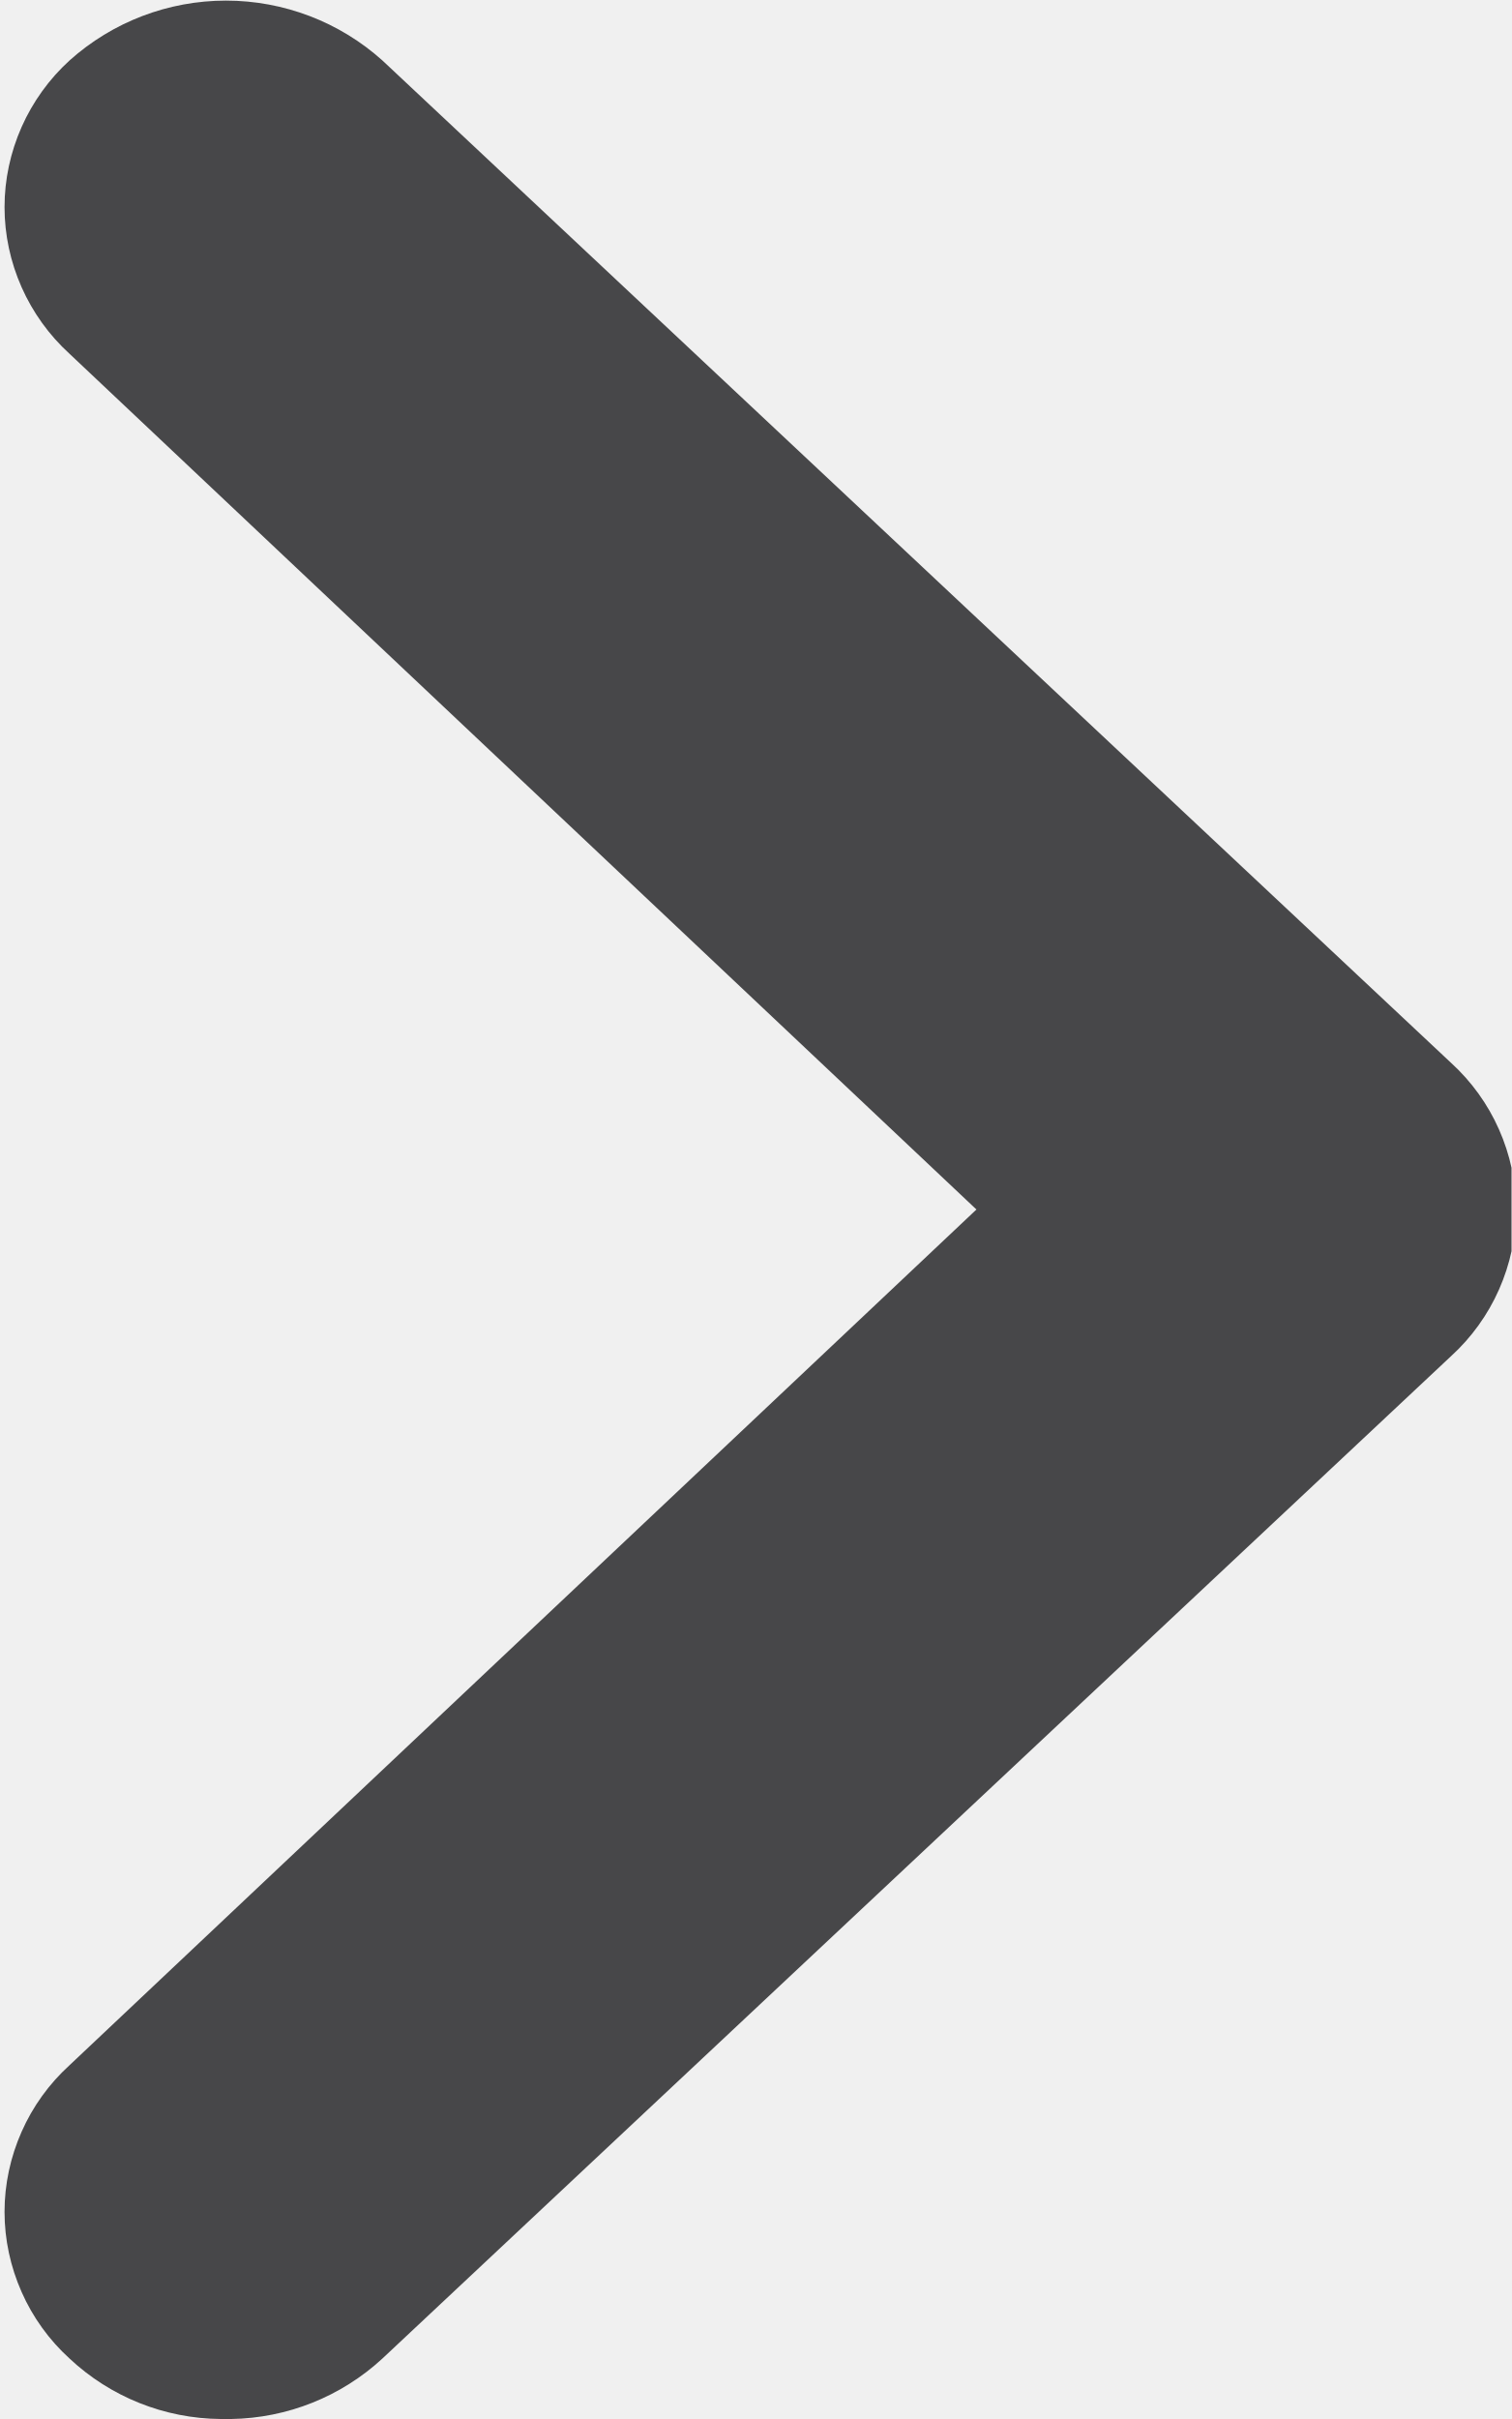
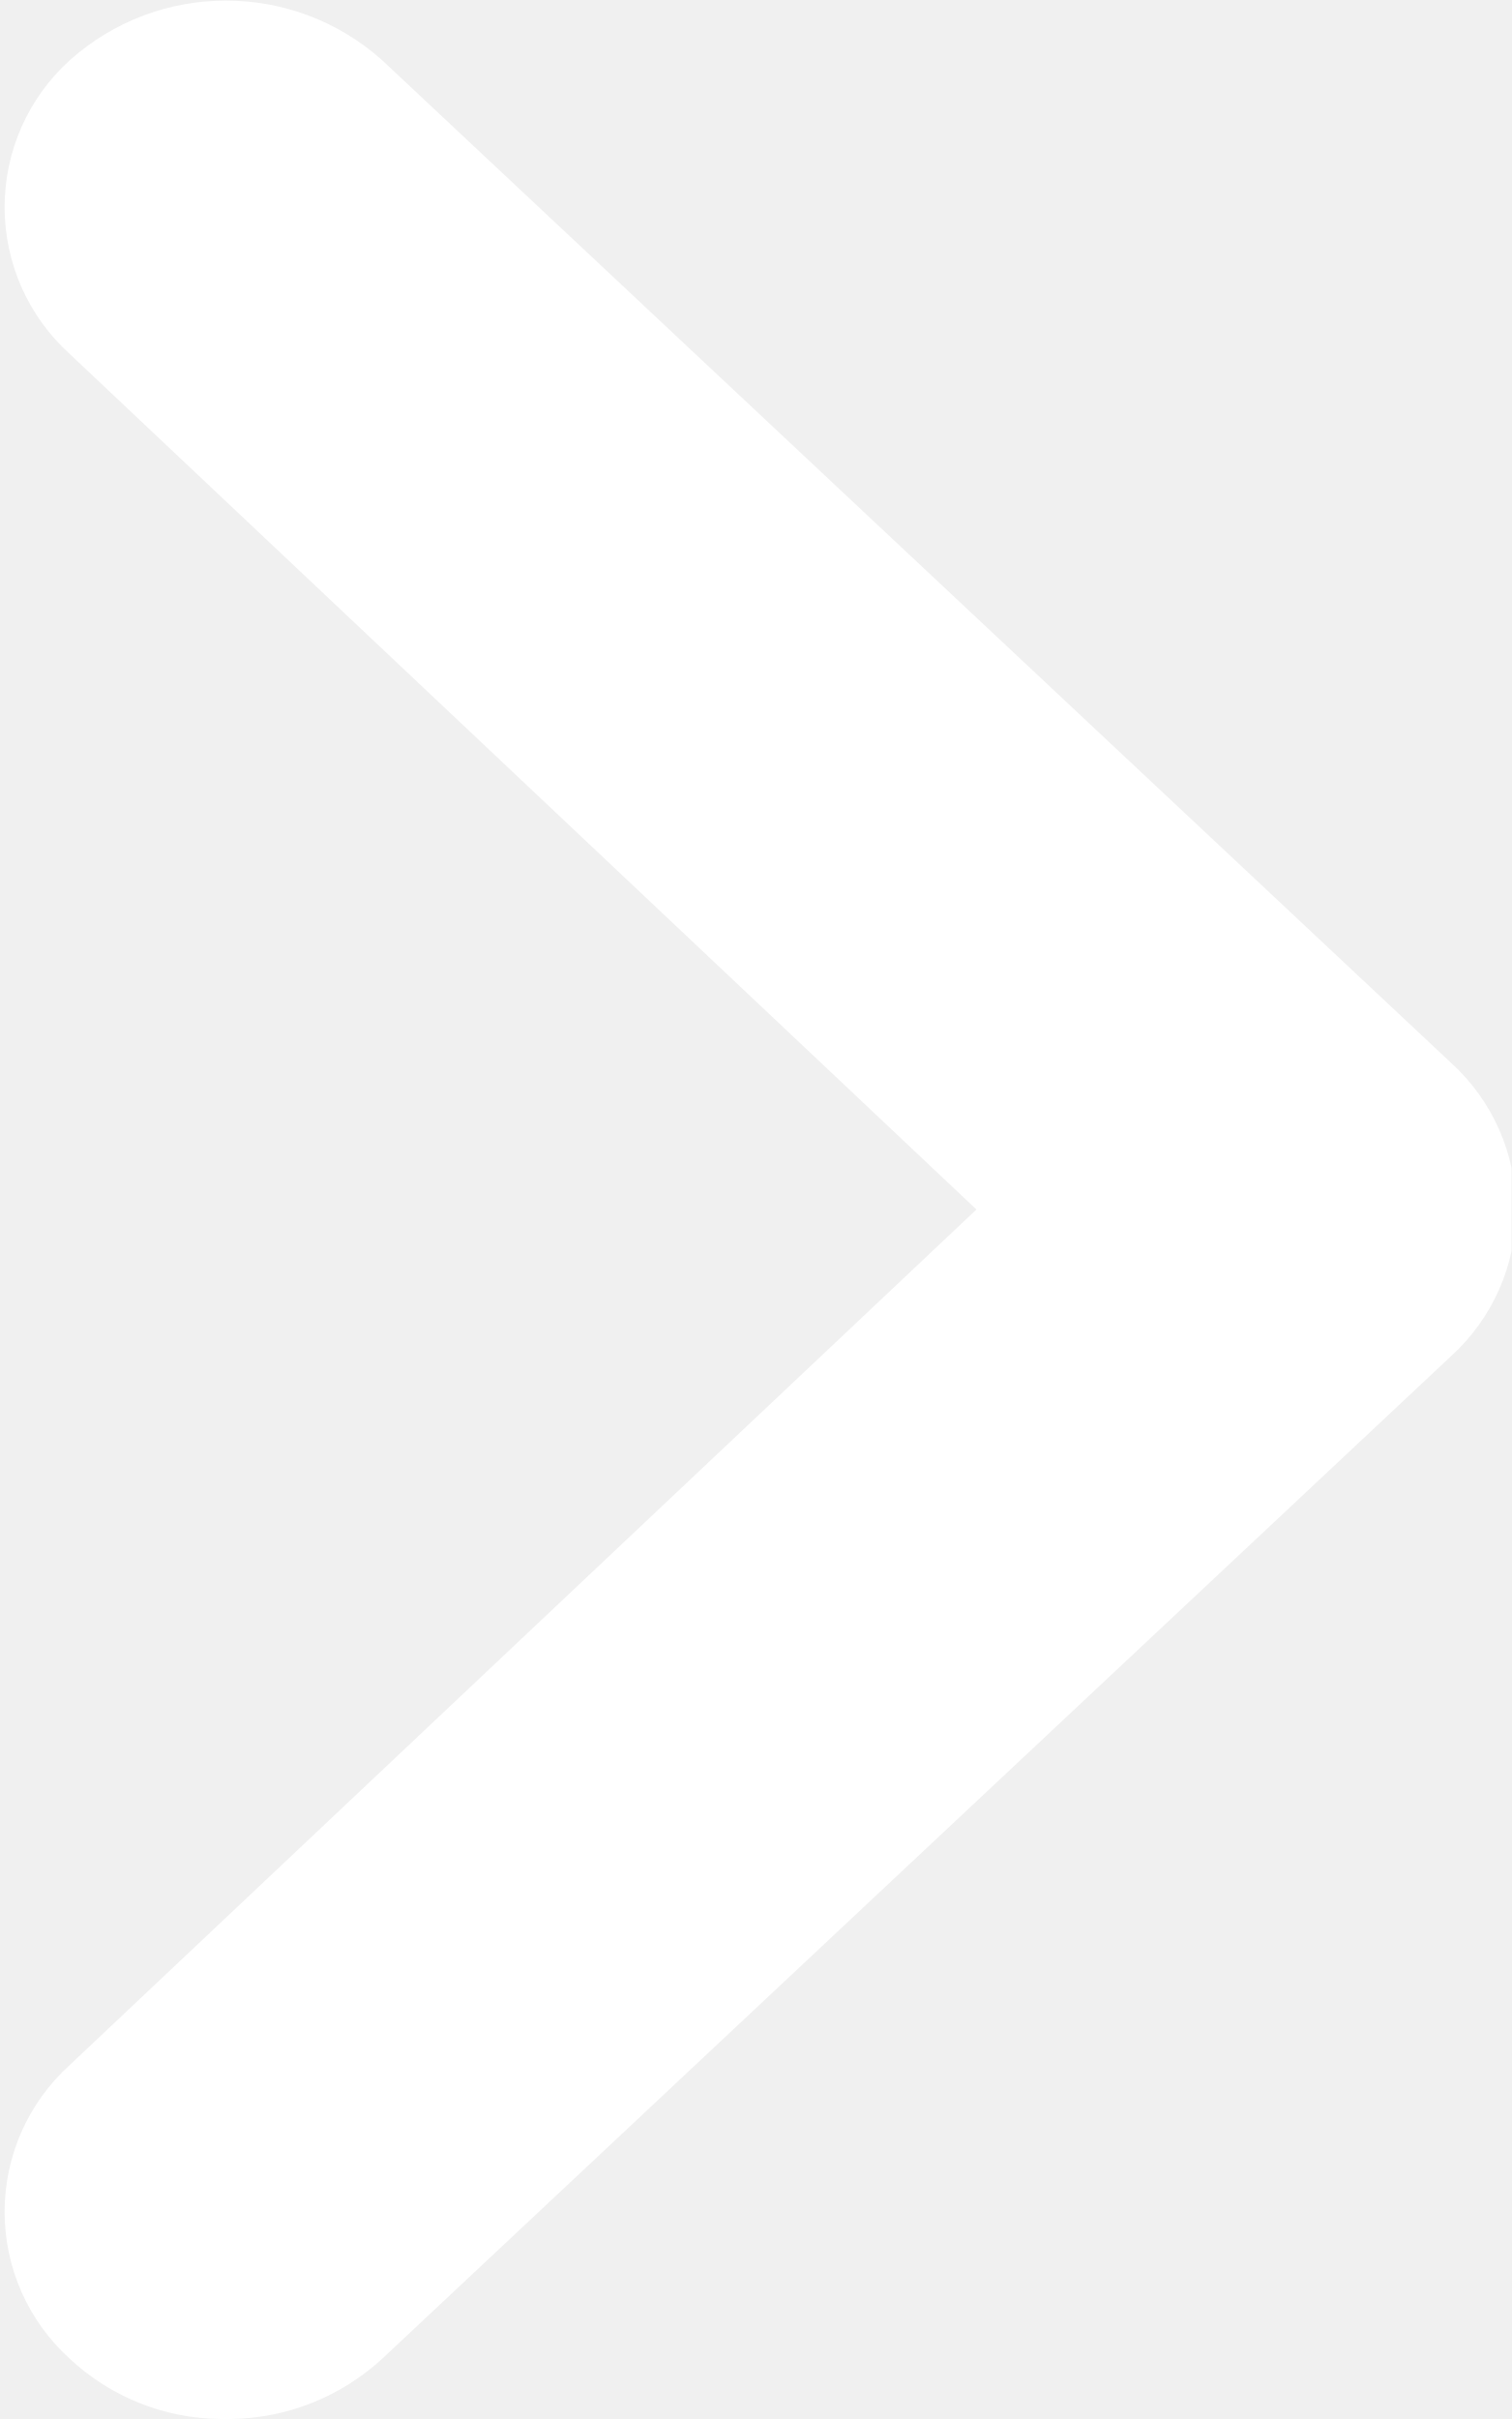
- <svg xmlns="http://www.w3.org/2000/svg" width="10" height="16" viewBox="0 0 10 16" fill="none">
-   <g clip-path="url(#clip0_701_2)">
-     <path d="M1.46 16C1.088 15.997 0.731 15.854 0.46 15.6C0.325 15.477 0.217 15.328 0.143 15.16C0.069 14.993 0.03 14.813 0.03 14.63C0.03 14.447 0.069 14.267 0.143 14.1C0.217 13.932 0.325 13.783 0.46 13.66L6.46 8L0.46 2.34C0.325 2.217 0.217 2.067 0.143 1.9C0.069 1.733 0.03 1.553 0.03 1.37C0.03 1.187 0.069 1.007 0.143 0.84C0.217 0.673 0.325 0.523 0.46 0.4C0.744 0.145 1.113 0.004 1.495 0.004C1.877 0.004 2.246 0.145 2.53 0.4L9.6 7.03C9.735 7.153 9.843 7.303 9.917 7.47C9.991 7.637 10.03 7.817 10.03 8C10.03 8.183 9.991 8.363 9.917 8.53C9.843 8.697 9.735 8.847 9.6 8.97L2.53 15.6C2.257 15.852 1.901 15.994 1.53 16H1.46Z" fill="#474749" />
-   </g>
+ <svg xmlns="http://www.w3.org/2000/svg" width="10" height="16" viewBox="0 0 10 16">
  <defs>
-     <clipPath id="clip0_701_2">
-       <rect width="10" height="16" fill="white" />
+     <clipPath id="clip-path">
+       <rect id="사각형_15499" data-name="사각형 15499" width="10" height="16" fill="#fff" />
    </clipPath>
  </defs>
+   <g id="arrow" clip-path="url(#clip-path)">
+     <path id="패스_287" data-name="패스 287" d="M1.46,16a1.48,1.48,0,0,1-1-.4,1.31,1.31,0,0,1,0-1.94L6.46,8l-6-5.66A1.31,1.31,0,0,1,.46.4,1.55,1.55,0,0,1,2.53.4L9.6,7.03a1.31,1.31,0,0,1,0,1.94L2.53,15.6a1.51,1.51,0,0,1-1,.4Z" fill="#fff" />
+   </g>
</svg>
